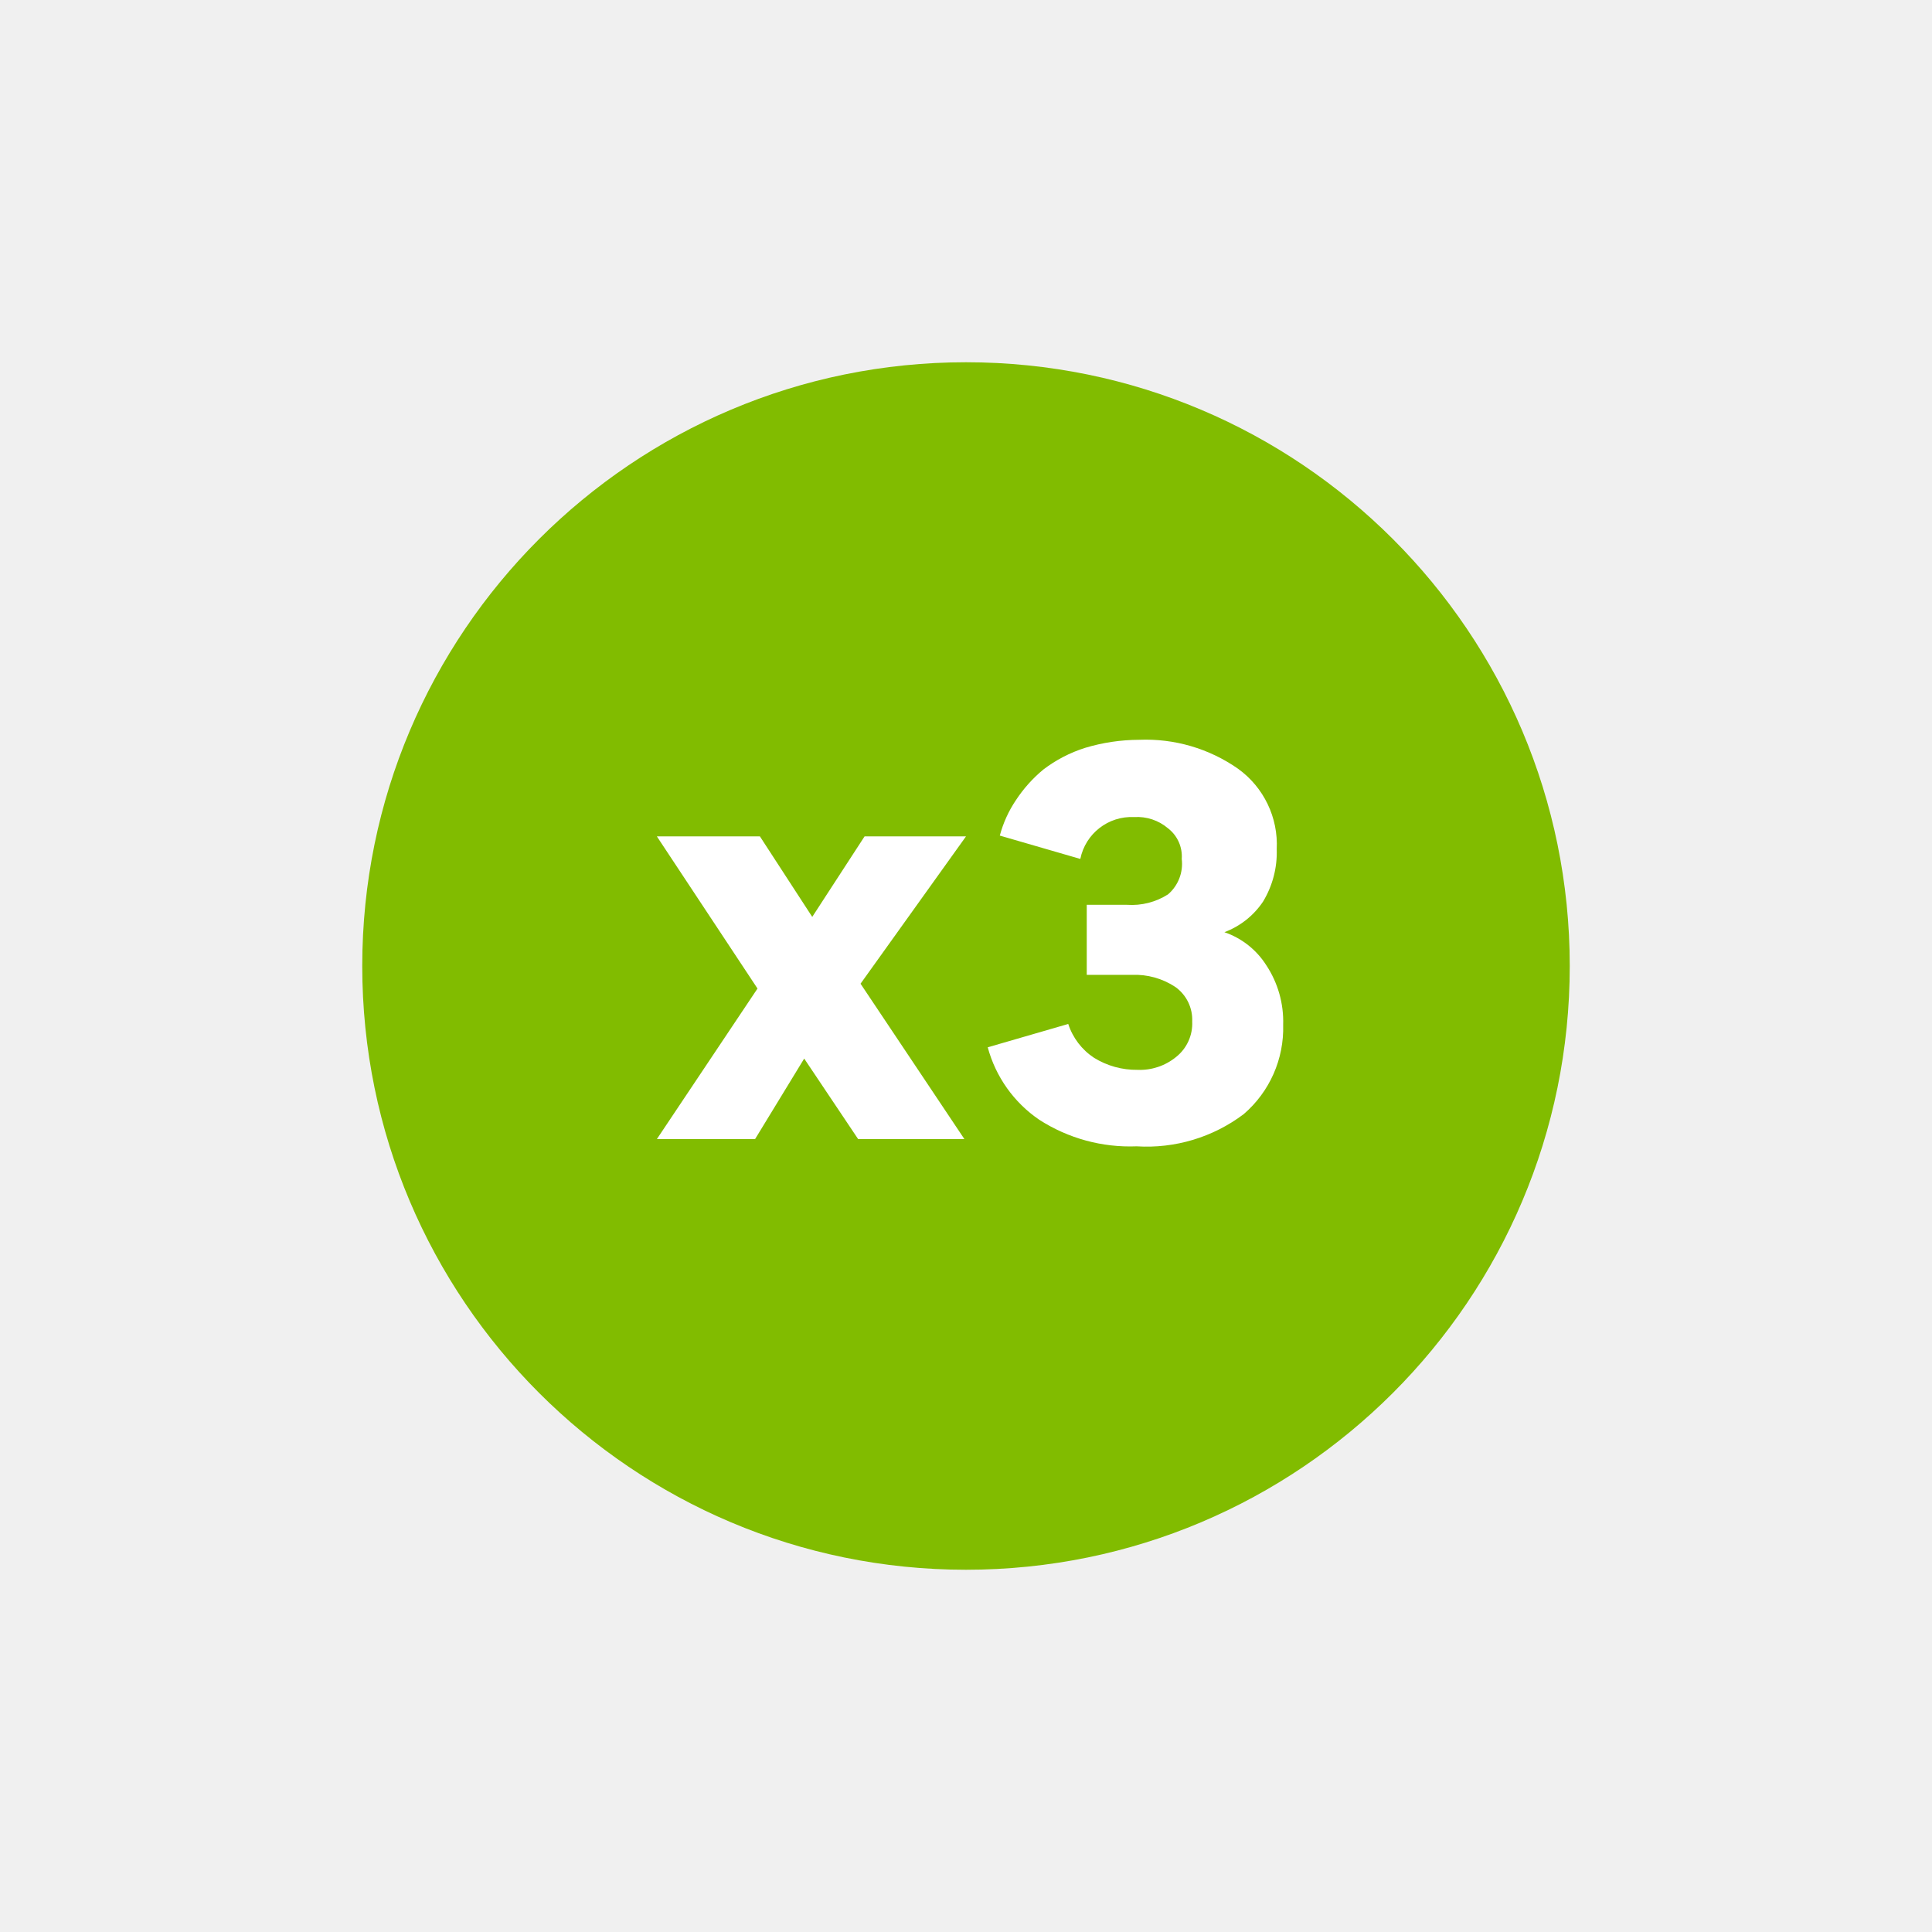
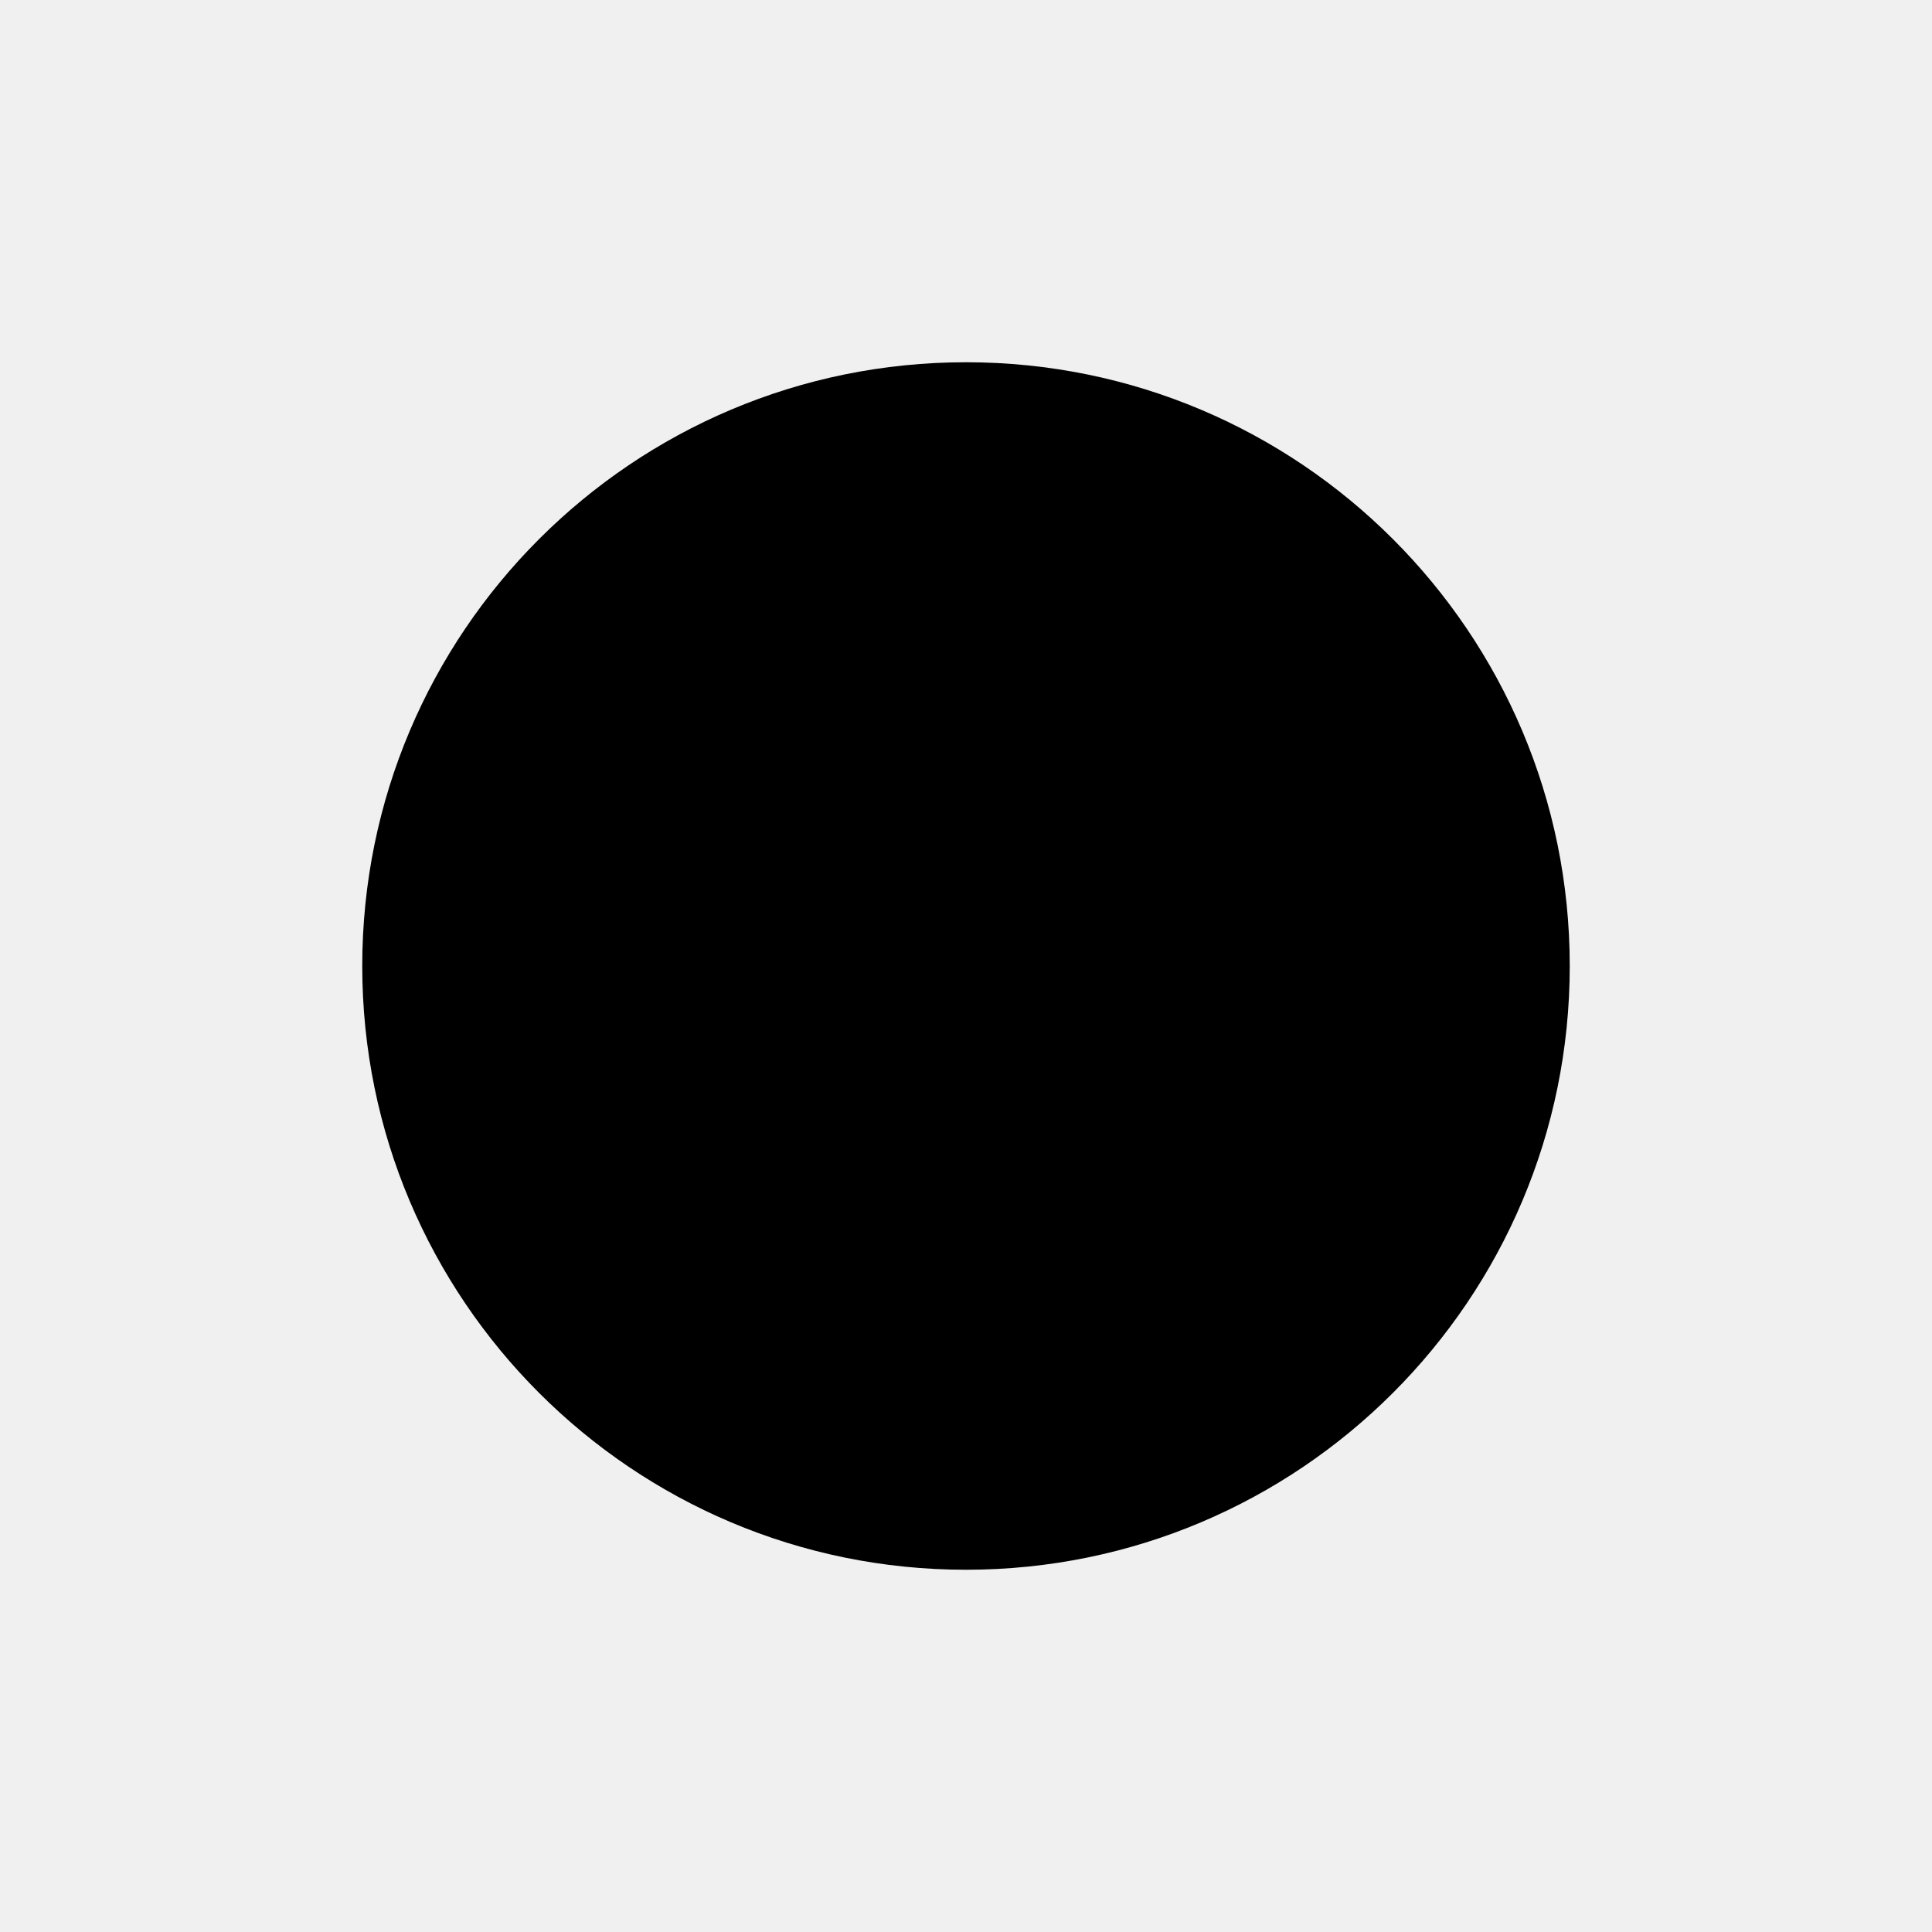
<svg xmlns="http://www.w3.org/2000/svg" viewBox="0 0 24 24">
-   <defs>
-     <style>.cls-3{fill:#fff}</style>
-   </defs>
-   <g id="Icon">
-     <circle cx="12" cy="12" r="7.5" fill="#81bc00" />
-     <path class="cls-3" d="M12 10.39l-1.31 1.83 1.29 1.93h-1.32l-.67-1-.61 1H8.16l1.25-1.87-1.25-1.89h1.28l.65 1 .65-1zM14.12 14.24a2.08 2.08 0 01-1.21-.33 1.59 1.59 0 01-.64-.9l1-.29a.8.8 0 00.32.42 1 1 0 00.54.15.71.71 0 00.48-.16.53.53 0 00.2-.44.5.5 0 00-.21-.43.91.91 0 00-.54-.15h-.56v-.87h.5a.84.84 0 00.51-.13.5.5 0 00.17-.44.44.44 0 00-.17-.38.59.59 0 00-.42-.14.65.65 0 00-.67.52l-1-.29a1.46 1.46 0 01.2-.44 1.72 1.72 0 01.34-.38 1.7 1.7 0 01.52-.27 2.35 2.35 0 01.67-.1 2 2 0 011.23.36 1.16 1.16 0 01.48 1 1.18 1.18 0 01-.17.65 1 1 0 01-.48.38 1 1 0 01.52.41 1.27 1.27 0 01.21.74 1.41 1.41 0 01-.49 1.11 2 2 0 01-1.33.4z" />
-   </g>
+   <circle cx="12" cy="12" r="7.5" />
+   <path d="M12 10.39l-1.31 1.83 1.29 1.93h-1.32l-.67-1-.61 1H8.16l1.25-1.87-1.25-1.89h1.28l.65 1 .65-1zM14.12 14.24a2.08 2.08 0 01-1.21-.33 1.59 1.59 0 01-.64-.9l1-.29a.8.8 0 00.32.42 1 1 0 00.54.15.71.71 0 00.48-.16.53.53 0 00.2-.44.5.5 0 00-.21-.43.91.91 0 00-.54-.15h-.56v-.87h.5a.84.84 0 00.51-.13.5.5 0 00.17-.44.44.44 0 00-.17-.38.59.59 0 00-.42-.14.65.65 0 00-.67.52l-1-.29a1.46 1.46 0 01.2-.44 1.72 1.72 0 01.34-.38 1.7 1.7 0 01.52-.27 2.35 2.35 0 01.67-.1 2 2 0 011.23.36 1.16 1.16 0 01.48 1 1.18 1.18 0 01-.17.65 1 1 0 01-.48.38 1 1 0 01.52.41 1.27 1.27 0 01.21.74 1.41 1.41 0 01-.49 1.11 2 2 0 01-1.33.4z" />
</svg>
